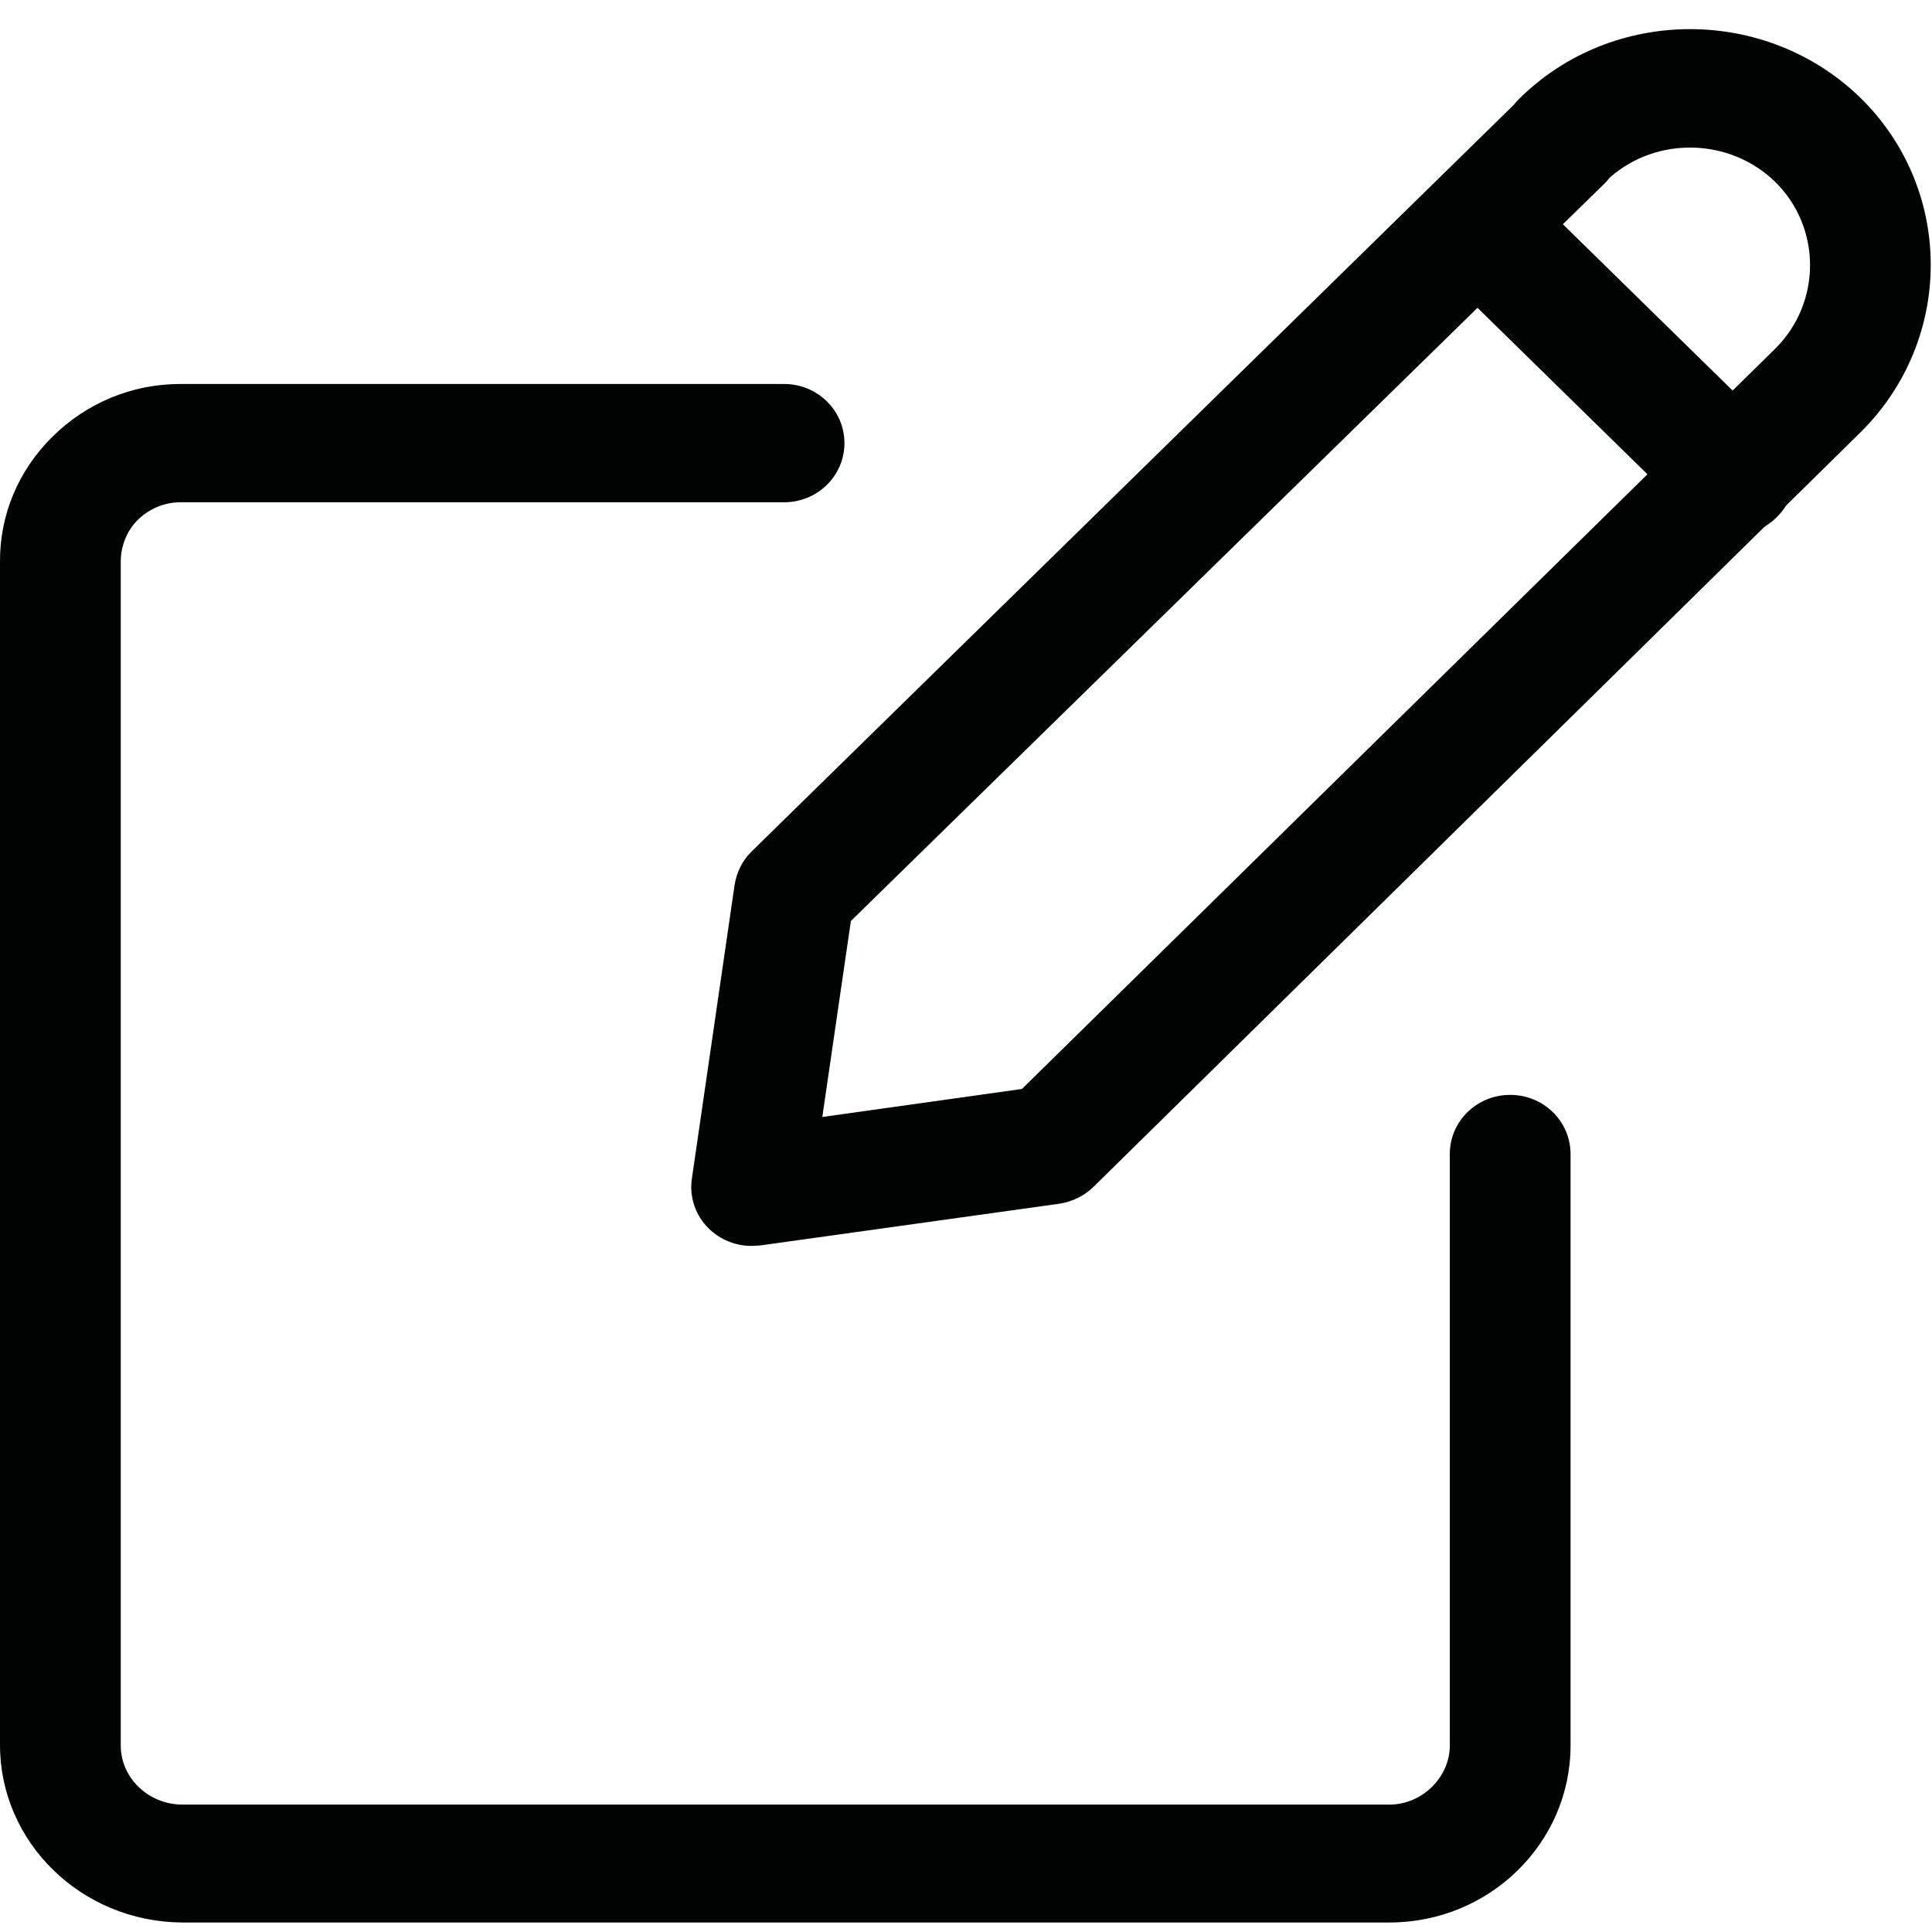
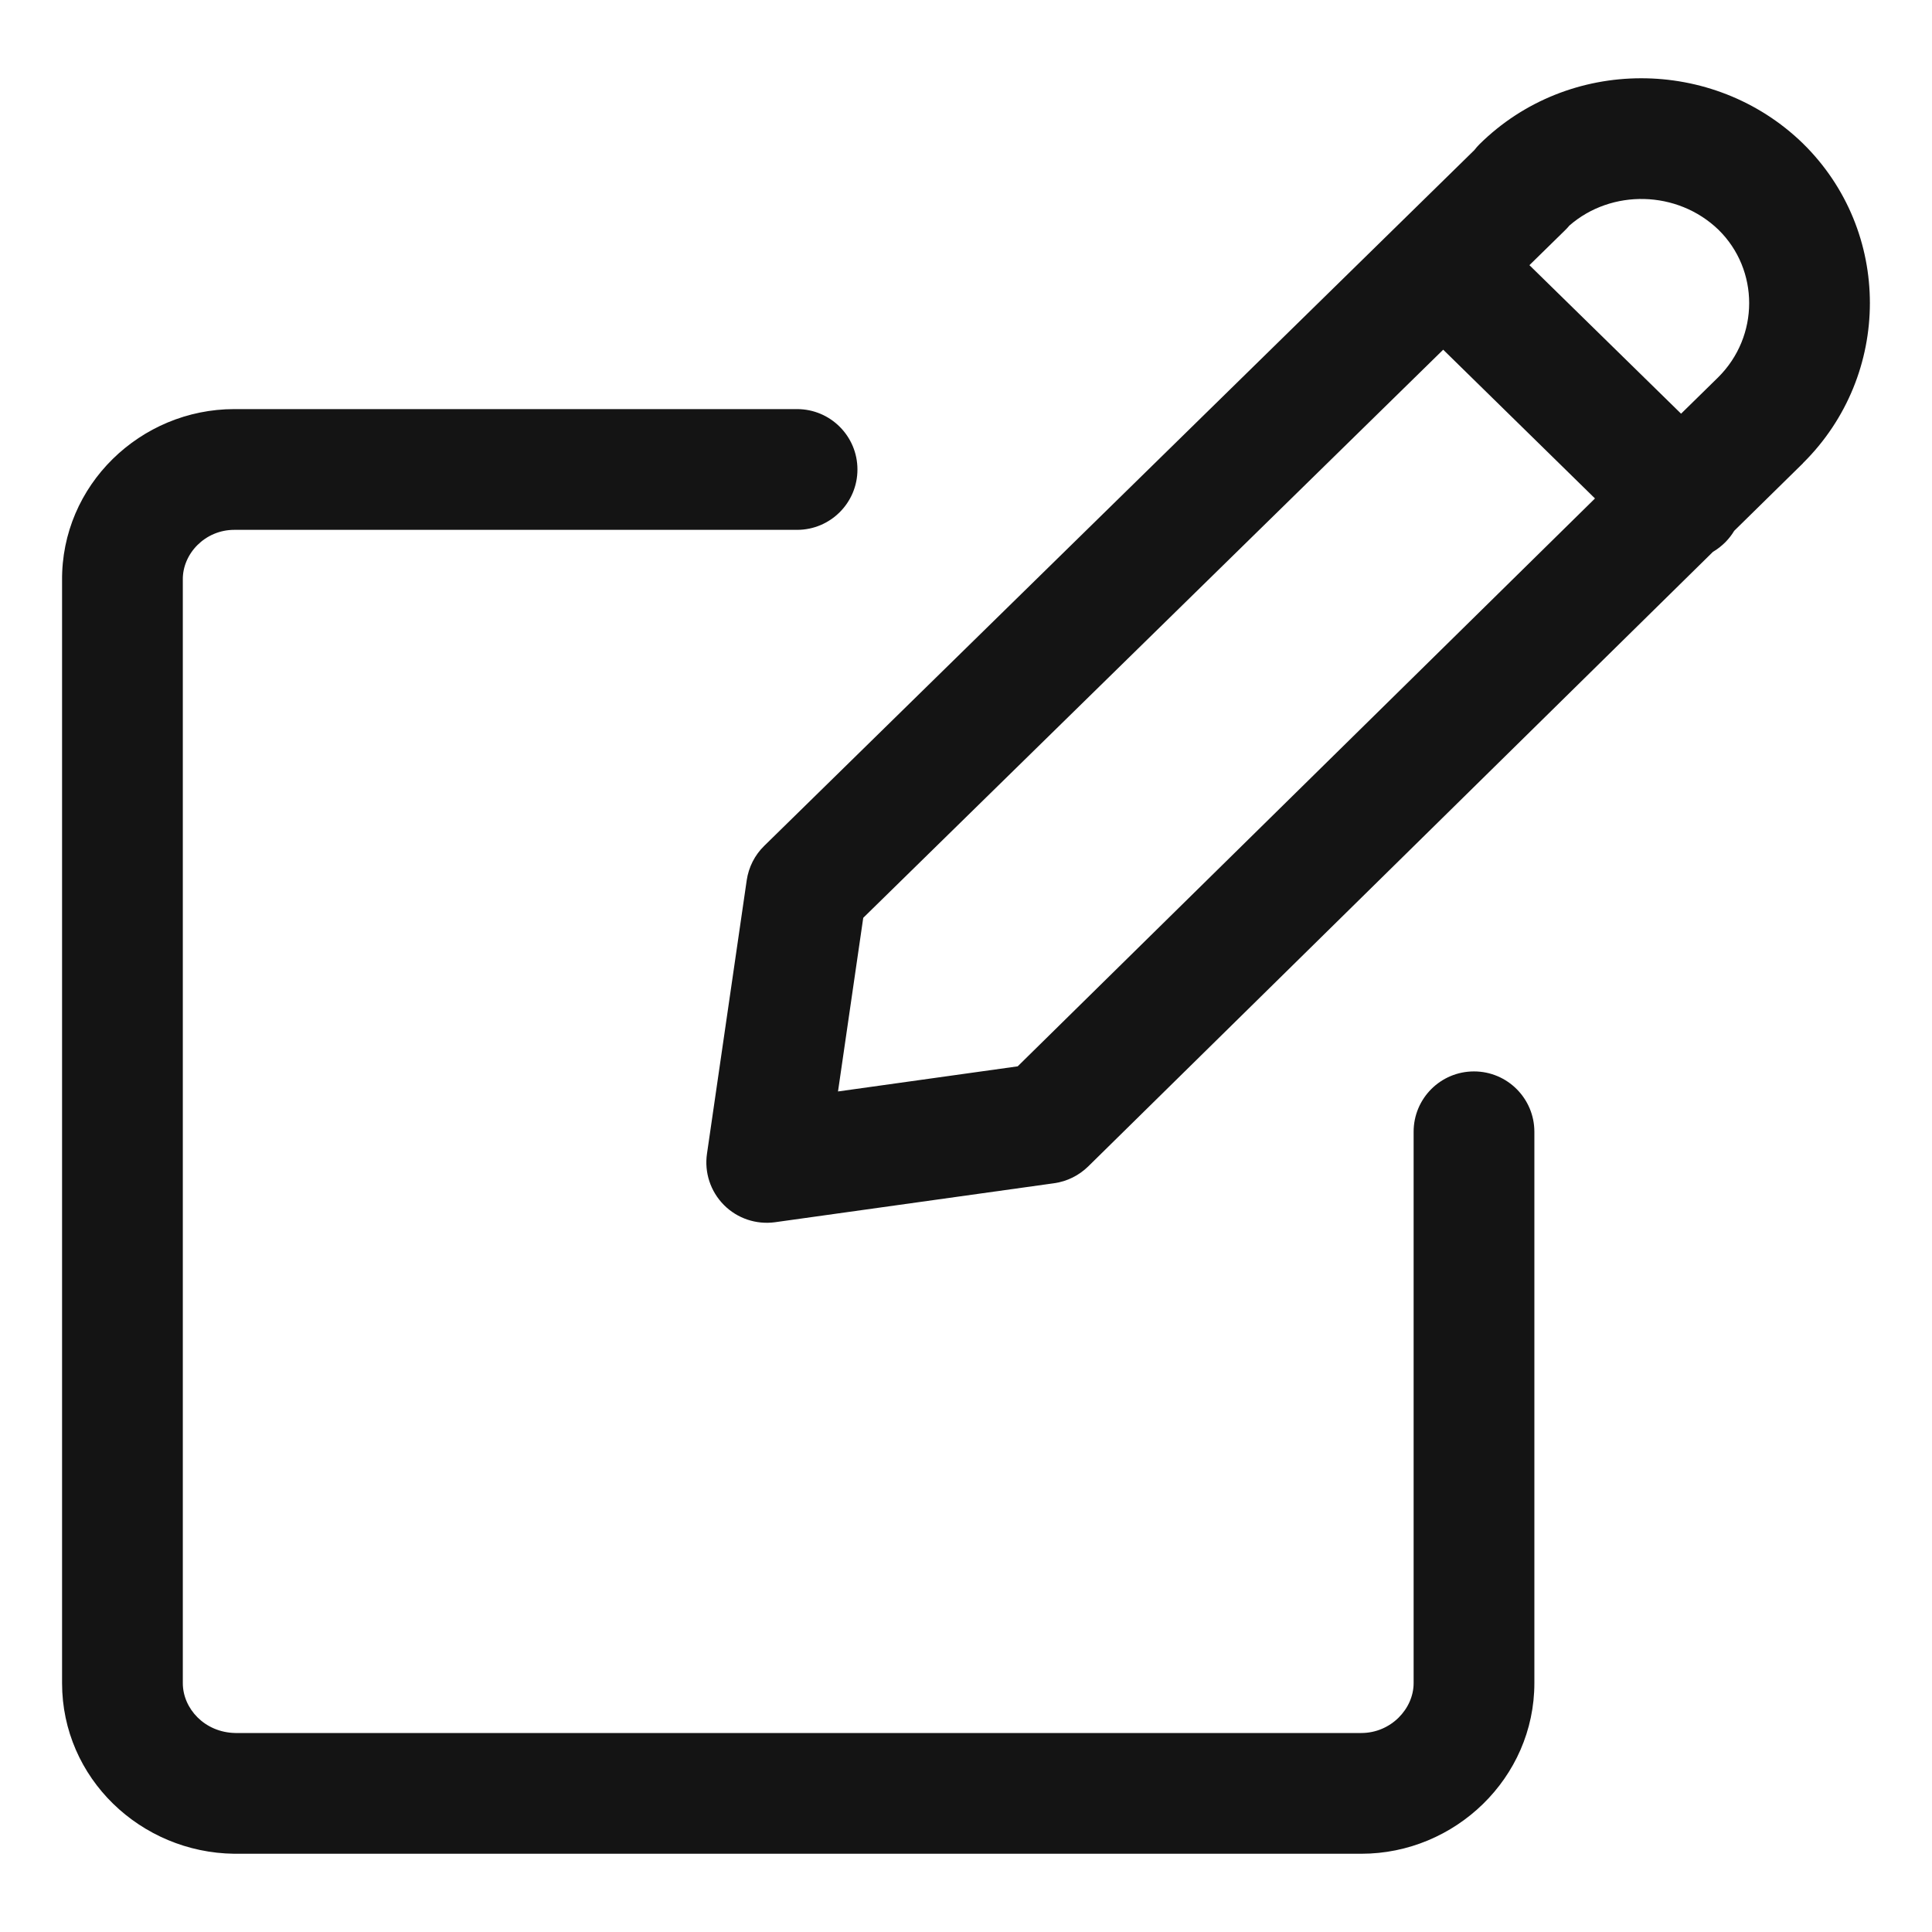
- <svg xmlns="http://www.w3.org/2000/svg" width="48" height="48" viewBox="0 0 48 48" fill="none">
-   <path d="M18.67 30.954C18.27 30.954 17.89 30.797 17.61 30.523C17.28 30.2 17.12 29.739 17.19 29.279L18.25 21.991C18.3 21.677 18.44 21.383 18.67 21.158L37.61 2.604C37.65 2.555 37.69 2.507 37.74 2.458C40.06 0.156 43.87 0.146 46.22 2.428C48.55 4.711 48.55 8.433 46.23 10.735L27.17 29.485C26.94 29.71 26.64 29.857 26.32 29.906L18.88 30.944C18.81 30.944 18.74 30.954 18.67 30.954ZM21.14 22.882L20.43 27.751L25.39 27.055L44.1 8.668C45.26 7.522 45.26 5.651 44.1 4.515C42.97 3.418 41.16 3.388 40 4.407C39.96 4.446 39.93 4.495 39.89 4.534L21.14 22.882Z" fill="#010202" />
-   <path d="M43.08 13.282C42.7 13.282 42.31 13.135 42.02 12.851L35.66 6.621C35.07 6.043 35.07 5.112 35.66 4.544C36.25 3.976 37.2 3.966 37.78 4.544L44.14 10.774C44.73 11.352 44.73 12.283 44.14 12.851C43.85 13.145 43.46 13.282 43.08 13.282Z" fill="#010202" />
-   <path d="M34.52 47.764H4.52C2.01 47.744 6.81182e-05 45.765 6.81182e-05 43.355V13.968C-0.01 12.802 0.45 11.695 1.3 10.853C2.15 10.01 3.28 9.54 4.48 9.54H19.48C20.31 9.54 20.98 10.196 20.98 11.009C20.98 11.822 20.31 12.479 19.48 12.479H4.48C4.09 12.479 3.71 12.636 3.43 12.91C3.15 13.184 3 13.566 3 13.958V43.365C3 44.169 3.68 44.825 4.52 44.835H34.52C35.33 44.835 36.02 44.159 36.02 43.365V28.672C36.02 27.858 36.69 27.202 37.52 27.202C38.35 27.202 39.02 27.858 39.02 28.672V43.365C39.02 45.795 37 47.764 34.52 47.764Z" fill="#010202" />
+ <svg xmlns="http://www.w3.org/2000/svg" width="16" height="16" viewBox="0 0 16 16" fill="none">
+   <path fill-rule="evenodd" clip-rule="evenodd" d="M12.997 1.868C12.986 1.882 12.973 1.895 12.96 1.908L12.666 2.196L13.922 3.426L14.229 3.125L14.229 3.125C14.572 2.784 14.57 2.235 14.232 1.903C13.891 1.574 13.345 1.564 12.997 1.868ZM7.149 7.601L11.952 2.896L13.209 4.128L8.428 8.831L6.94 9.039L7.149 7.601ZM9.012 9.66L14.186 4.57C14.224 4.548 14.259 4.52 14.291 4.488C14.319 4.459 14.342 4.429 14.362 4.396L14.931 3.837L14.932 3.835C15.669 3.105 15.672 1.914 14.93 1.187L14.93 1.187L14.928 1.185C14.188 0.469 12.989 0.466 12.252 1.195C12.237 1.21 12.223 1.226 12.21 1.243L6.329 7.005C6.251 7.081 6.2 7.181 6.184 7.29L5.855 9.554C5.832 9.71 5.884 9.867 5.995 9.979C6.106 10.091 6.263 10.143 6.418 10.122L8.73 9.799C8.837 9.784 8.935 9.735 9.012 9.66ZM1.514 4.801C1.511 4.586 1.698 4.388 1.94 4.388H6.601C6.877 4.388 7.101 4.164 7.101 3.888C7.101 3.612 6.877 3.388 6.601 3.388H1.94C1.164 3.388 0.506 4.017 0.514 4.81V13.939C0.514 14.727 1.166 15.343 1.94 15.352L1.94 15.352H1.946H1.953H11.274C12.05 15.352 12.707 14.724 12.707 13.939V9.373C12.707 9.097 12.483 8.873 12.207 8.873C11.93 8.873 11.707 9.097 11.707 9.373V13.939C11.707 14.152 11.518 14.352 11.274 14.352H1.953H1.95C1.694 14.348 1.514 14.149 1.514 13.939V4.807H1.514L1.514 4.801Z" fill="#141414" />
</svg>
